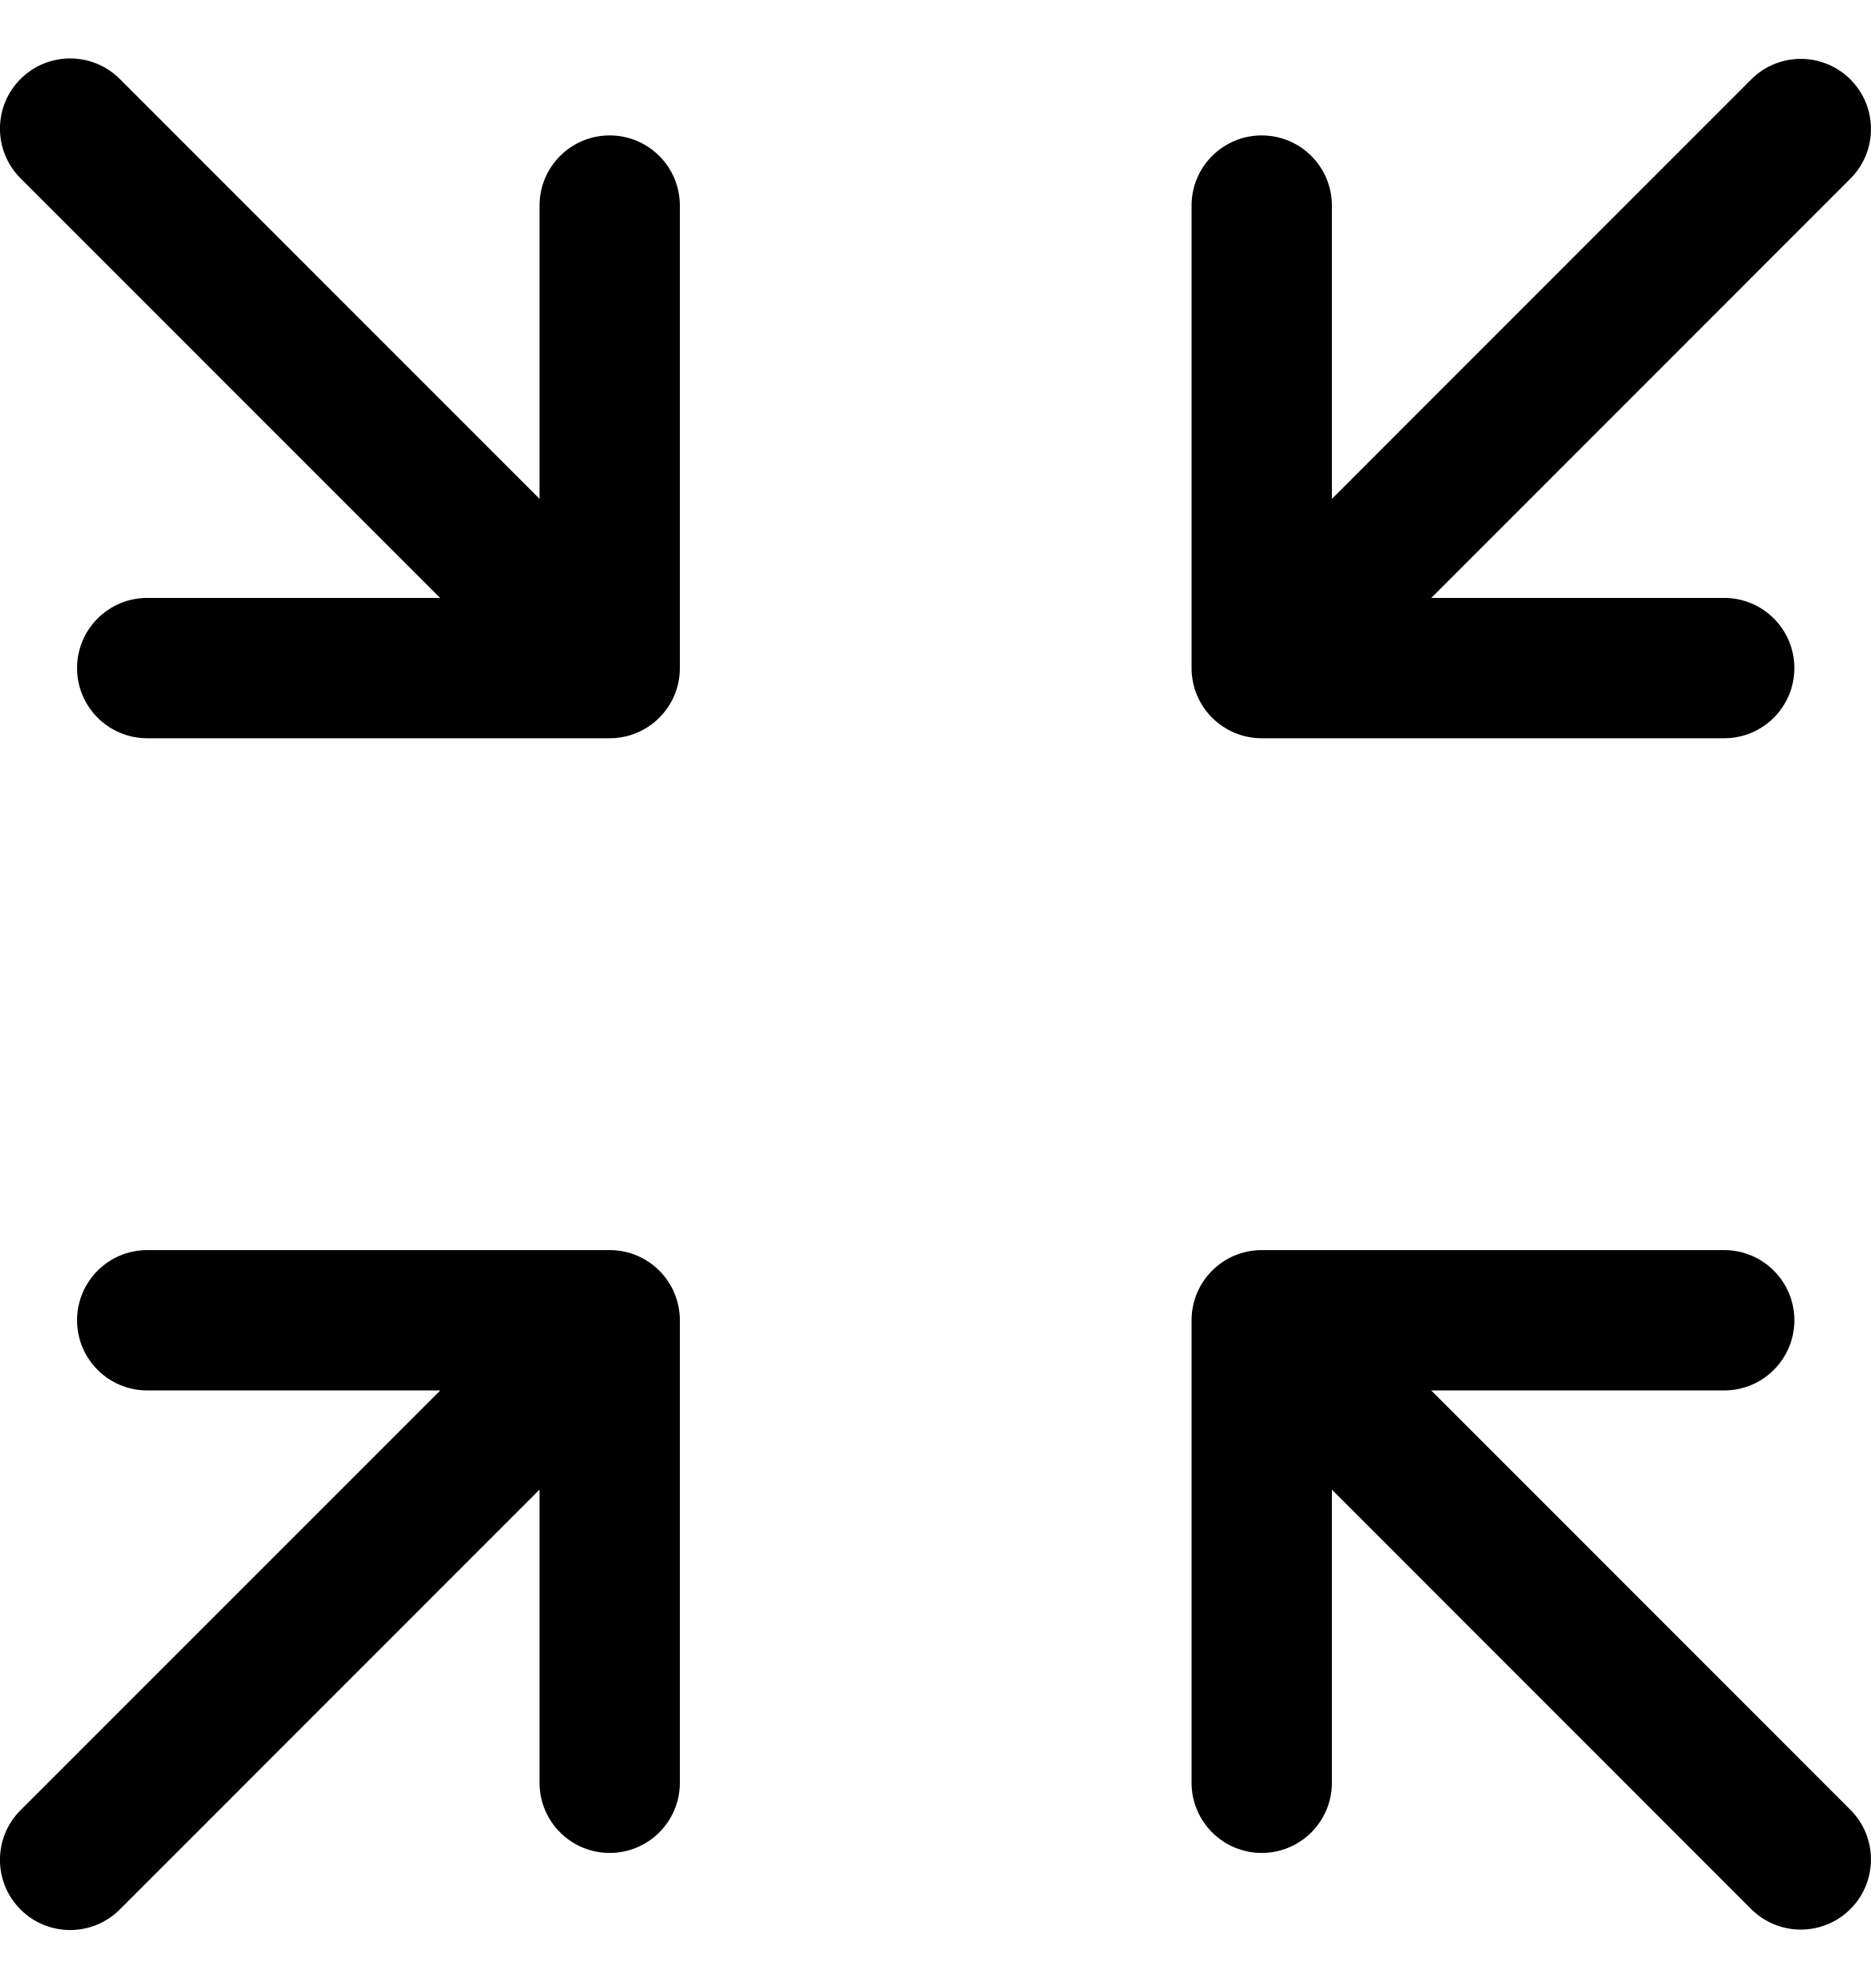
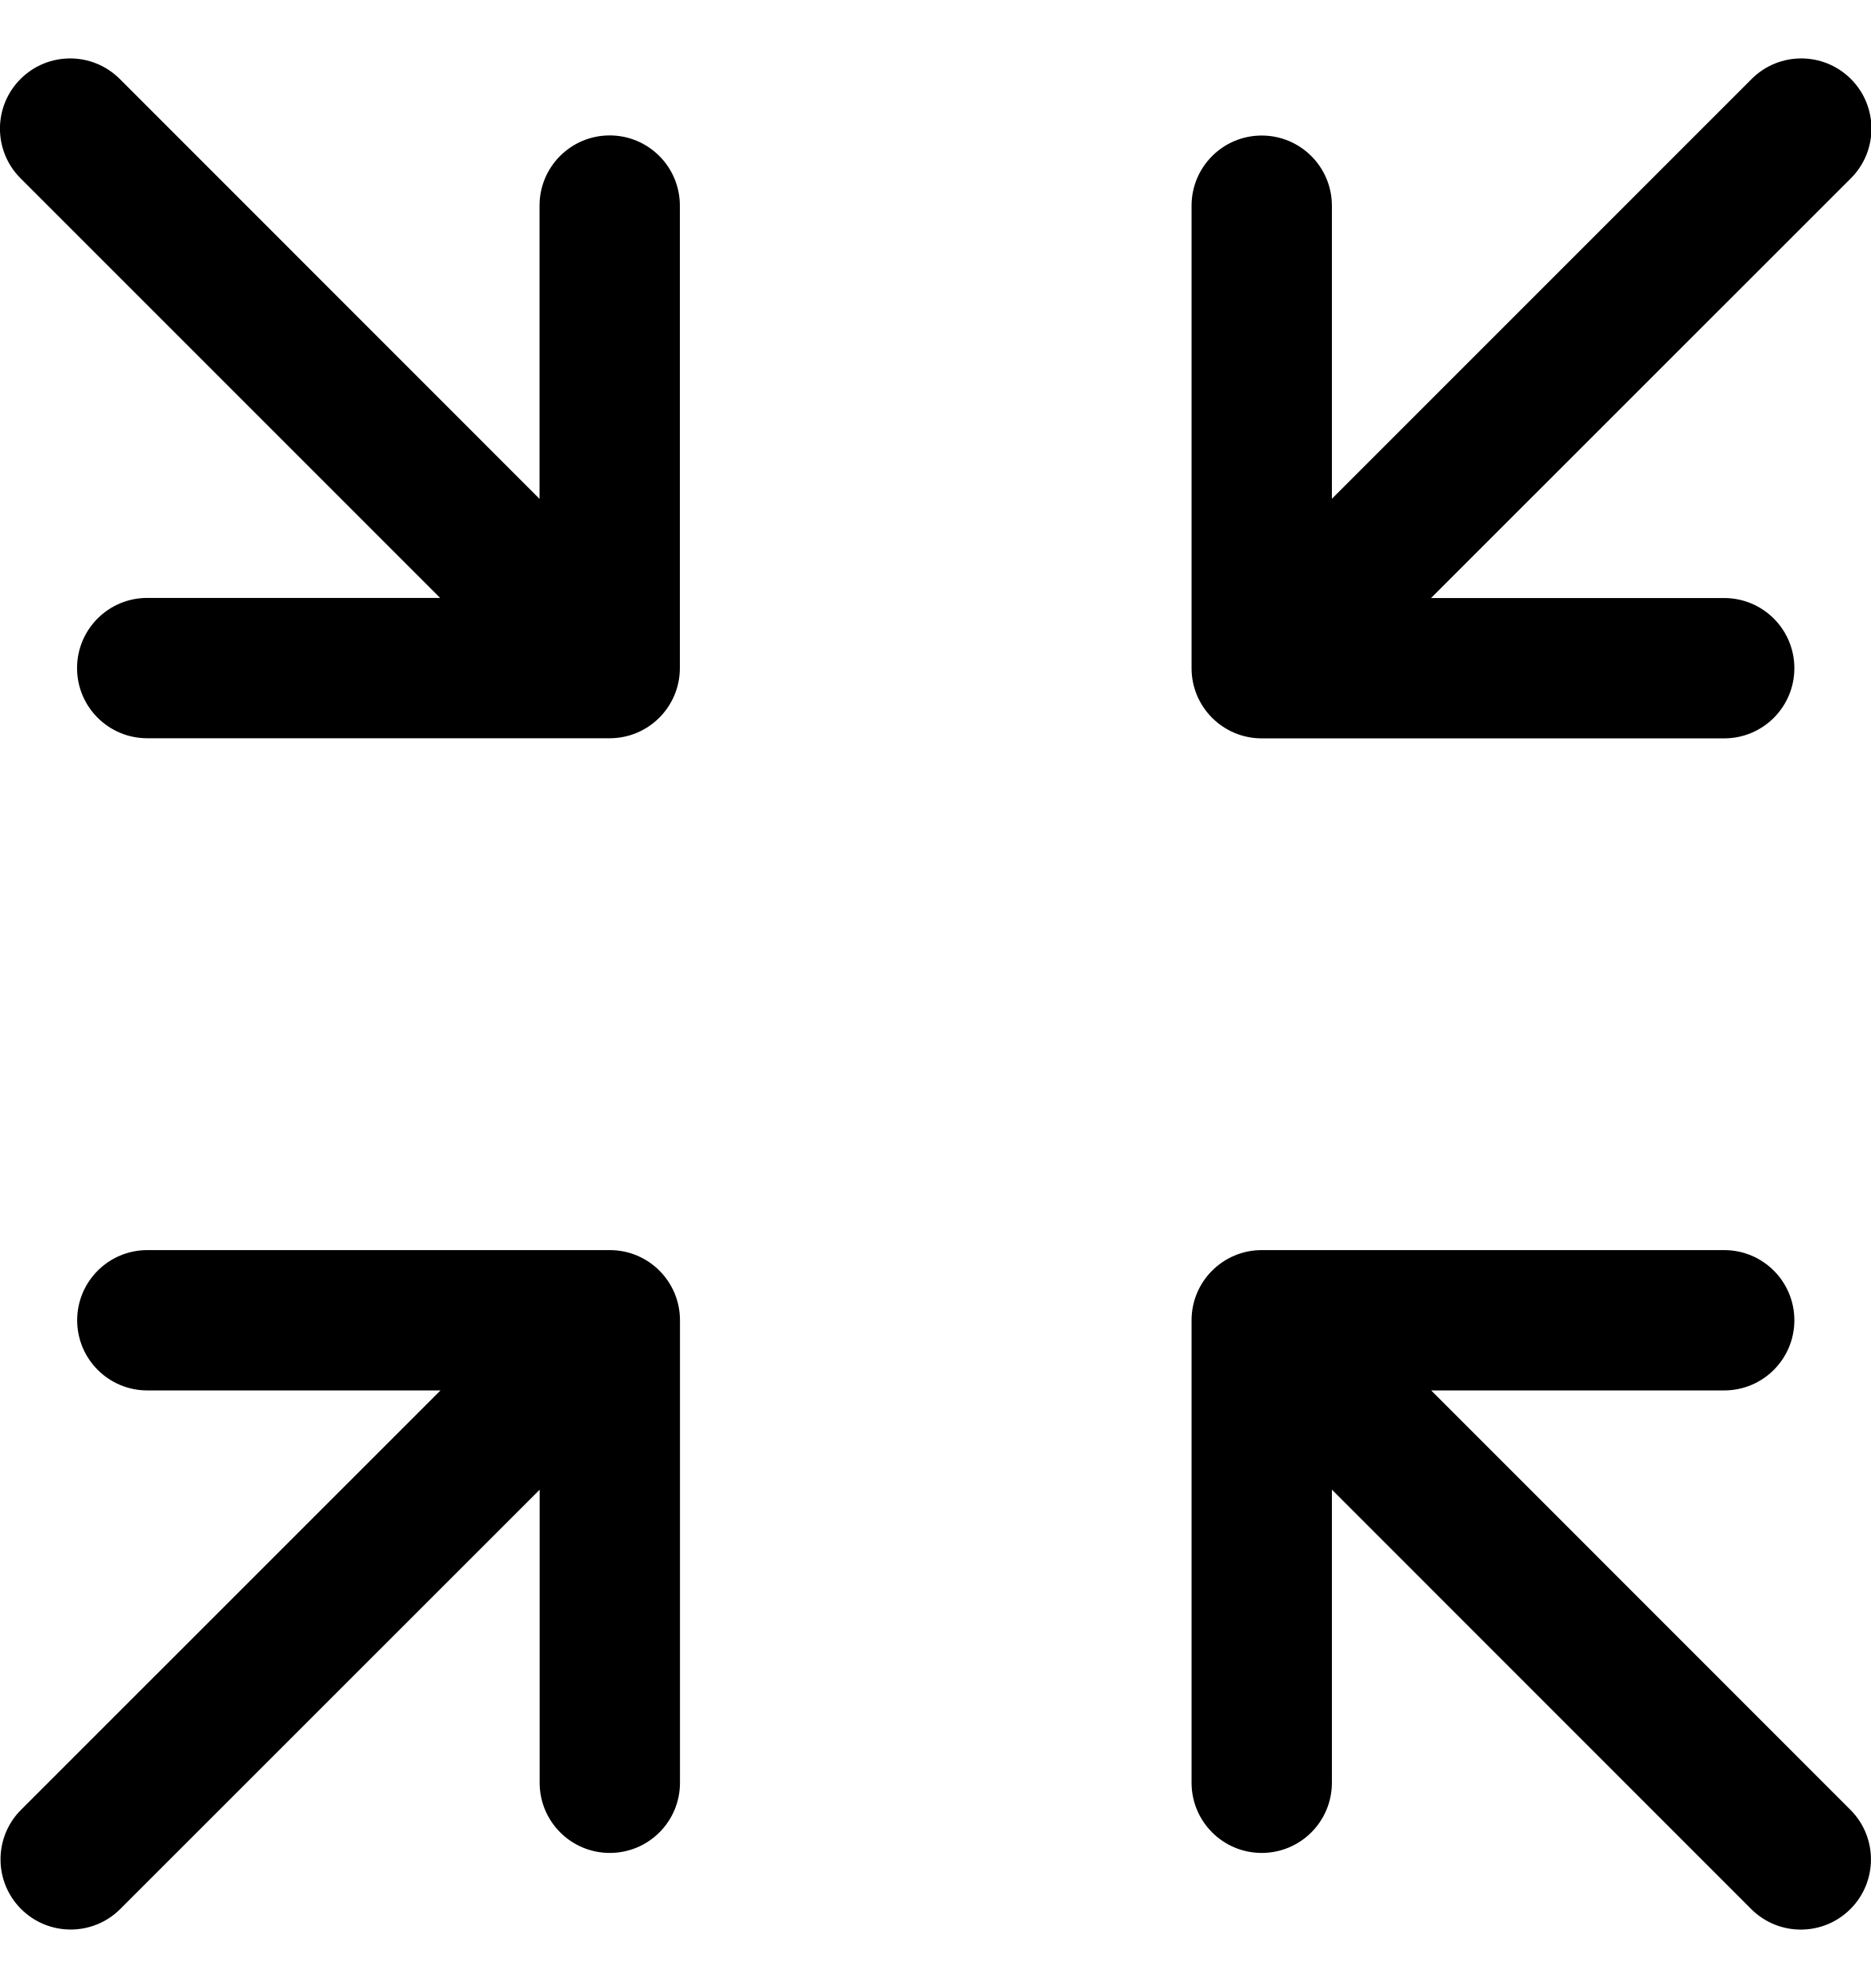
<svg xmlns="http://www.w3.org/2000/svg" viewBox="0 0 16 17">
-   <path d="M3.765 11.89l-3.59 3.59a.6.6 0 0 0 .85.848l3.589-3.59v2.507a.6.6 0 0 0 1.2 0V11.29a.6.6 0 0 0-.6-.6H1.259a.6.6 0 0 0 0 1.2h2.506zm8.474 0l3.589 3.59a.6.6 0 0 1-.849.848l-3.589-3.59v2.507a.6.6 0 1 1-1.2 0V11.29a.6.6 0 0 1 .6-.6h3.955a.6.6 0 0 1 0 1.2h-2.506zM3.765 5.114l-3.59-3.59a.6.6 0 0 1 .85-.848l3.589 3.59V1.758a.6.6 0 1 1 1.2 0v3.955a.6.6 0 0 1-.6.6H1.259a.6.6 0 1 1 0-1.2h2.506zm8.474 0l3.589-3.59a.6.6 0 0 0-.849-.848l-3.589 3.59V1.758a.6.6 0 1 0-1.2 0v3.955a.6.6 0 0 0 .6.6h3.955a.6.6 0 0 0 0-1.2h-2.506z" />
+   <path d="M3.765 11.89H1.26a.6.6 0 1 1 0-1.2h3.955a.6.6 0 0 1 .6.6v3.955a.6.6 0 0 1-1.2 0v-2.506l-3.59 3.589a.6.6 0 0 1-.848-.849l3.59-3.589zm8.474 0l3.589 3.59a.6.6 0 0 1-.849.848l-3.589-3.59v2.507a.6.6 0 1 1-1.2 0V11.29a.6.6 0 0 1 .6-.6h3.955a.6.6 0 0 1 0 1.2h-2.506zM3.765 5.114l-3.59-3.59a.6.6 0 0 1 .85-.848l3.589 3.59V1.758a.6.6 0 1 1 1.2 0v3.955a.6.6 0 0 1-.6.6H1.259a.6.6 0 1 1 0-1.2h2.506zm8.474 0h2.506a.6.6 0 0 1 0 1.2H10.79a.6.6 0 0 1-.6-.6V1.759a.6.6 0 0 1 1.2 0v2.506l3.59-3.59a.6.6 0 0 1 .848.85l-3.59 3.589z" />
</svg>
